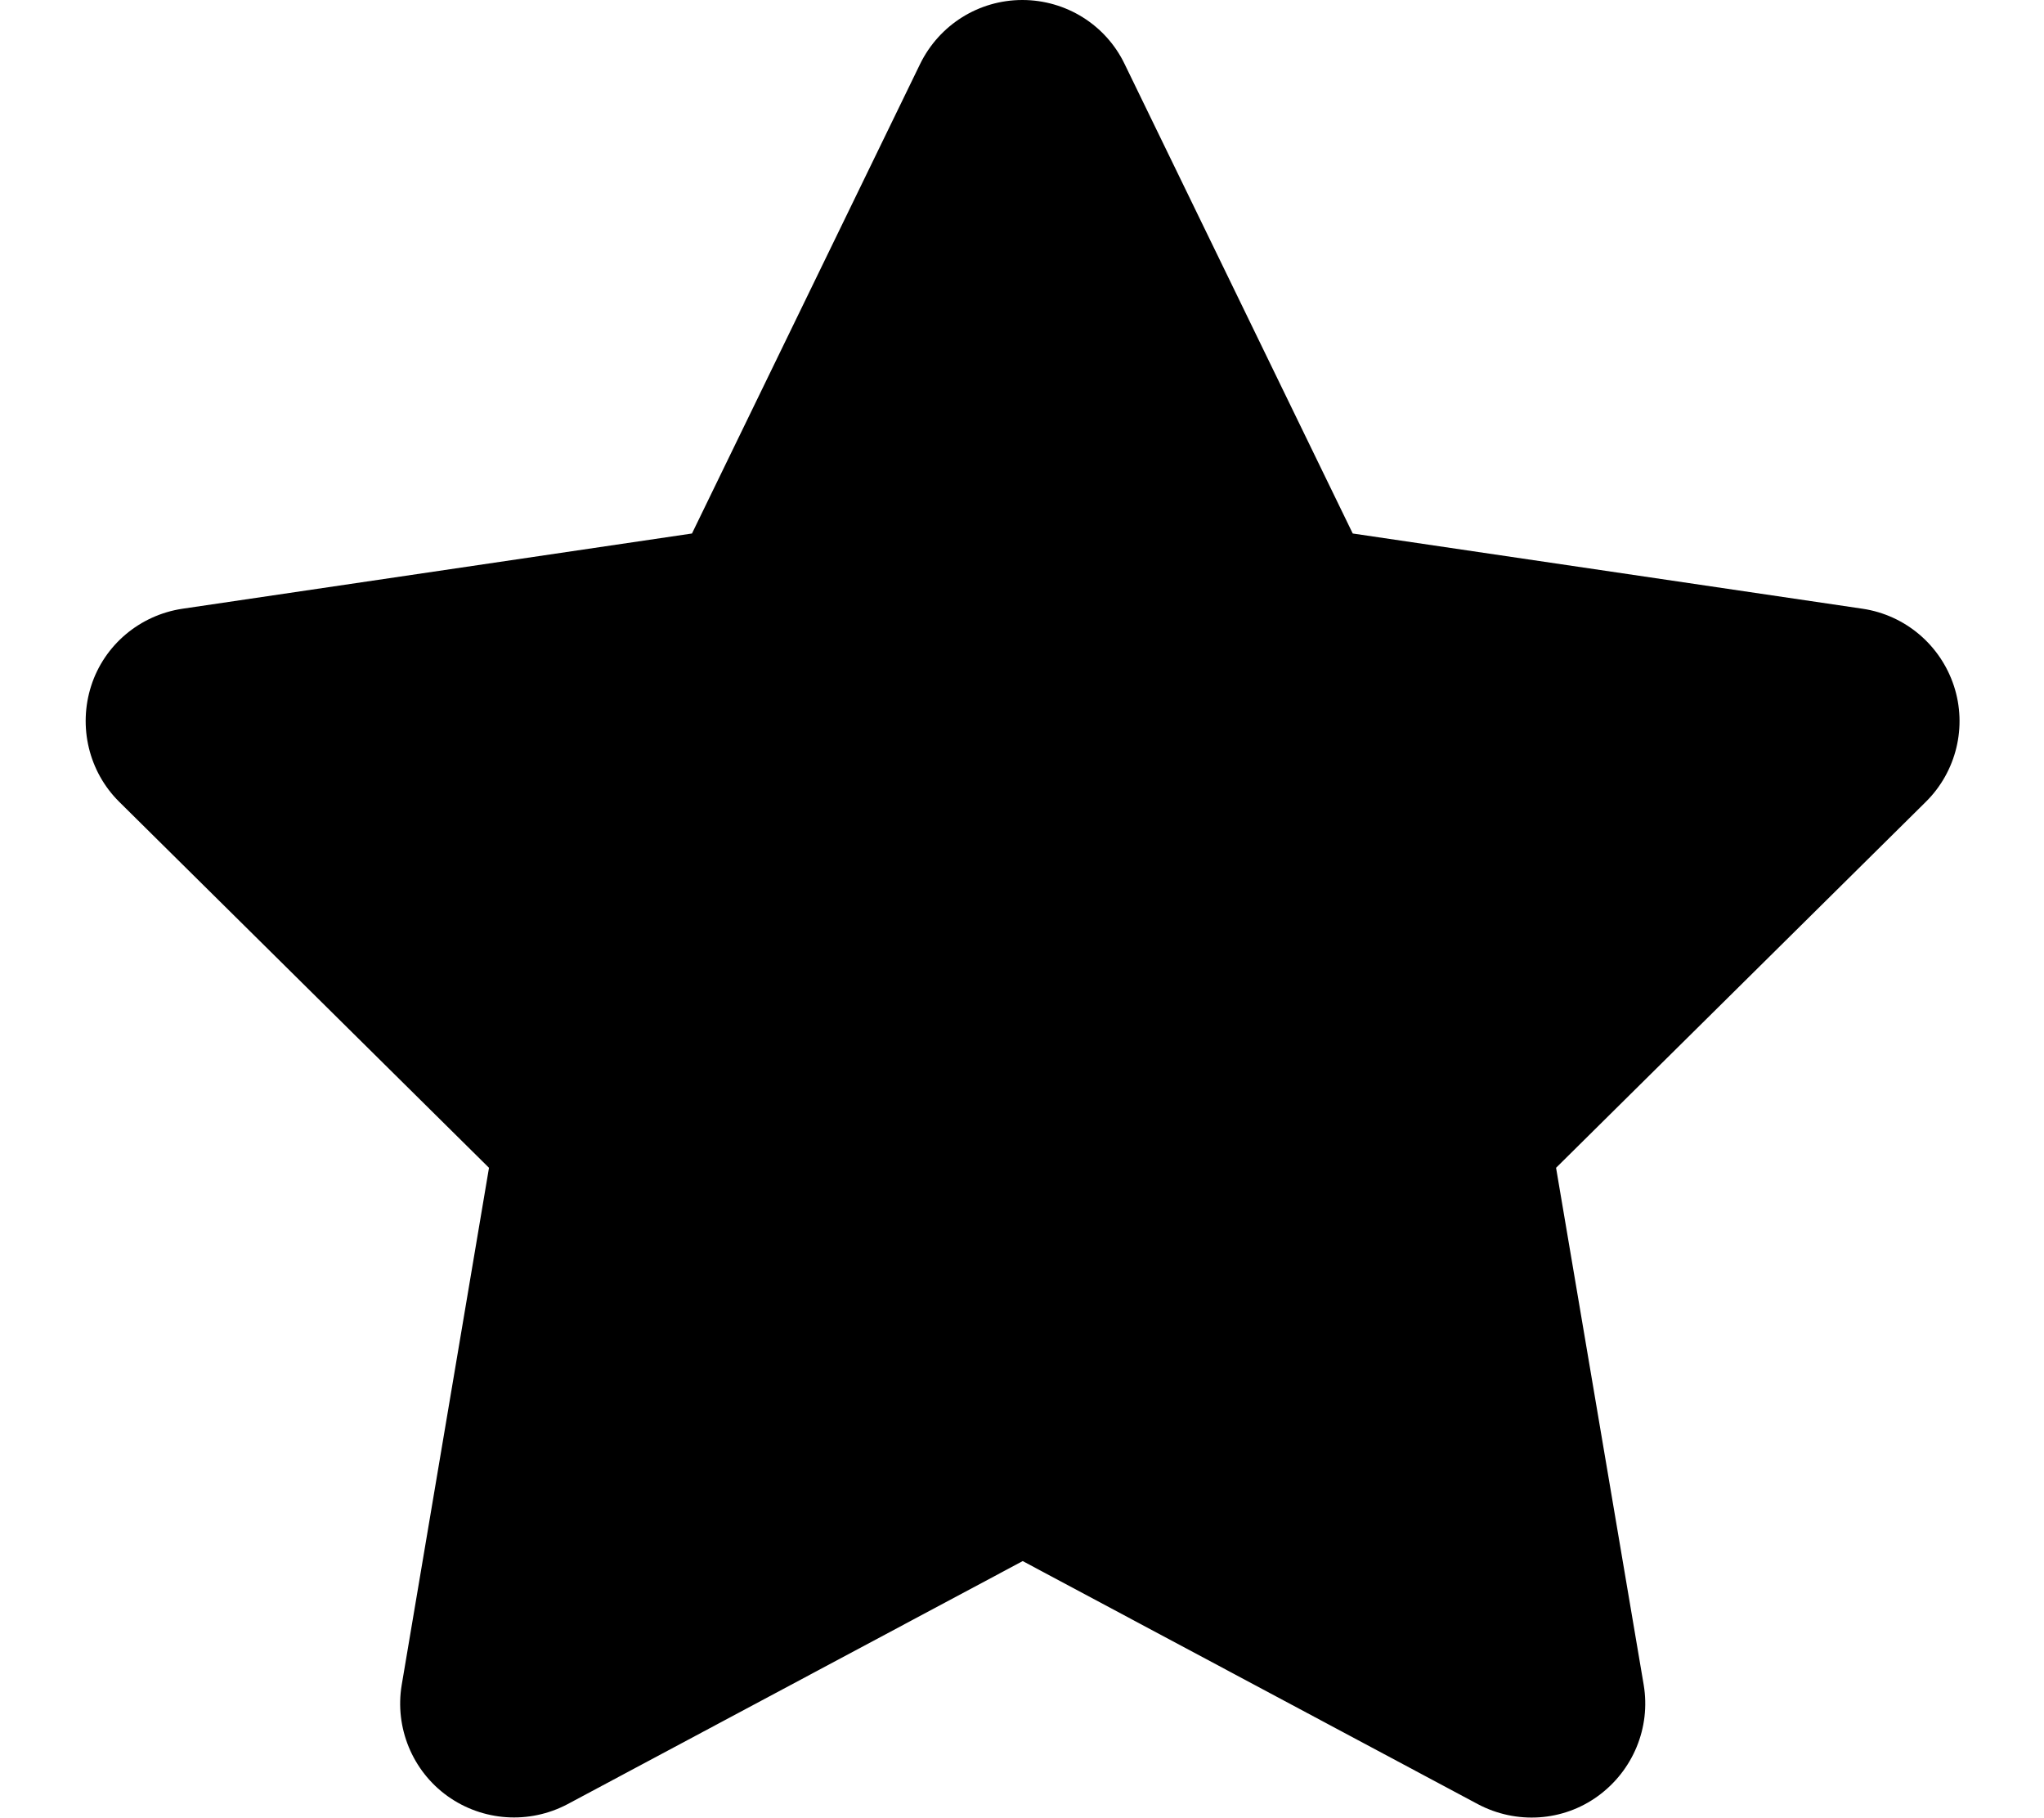
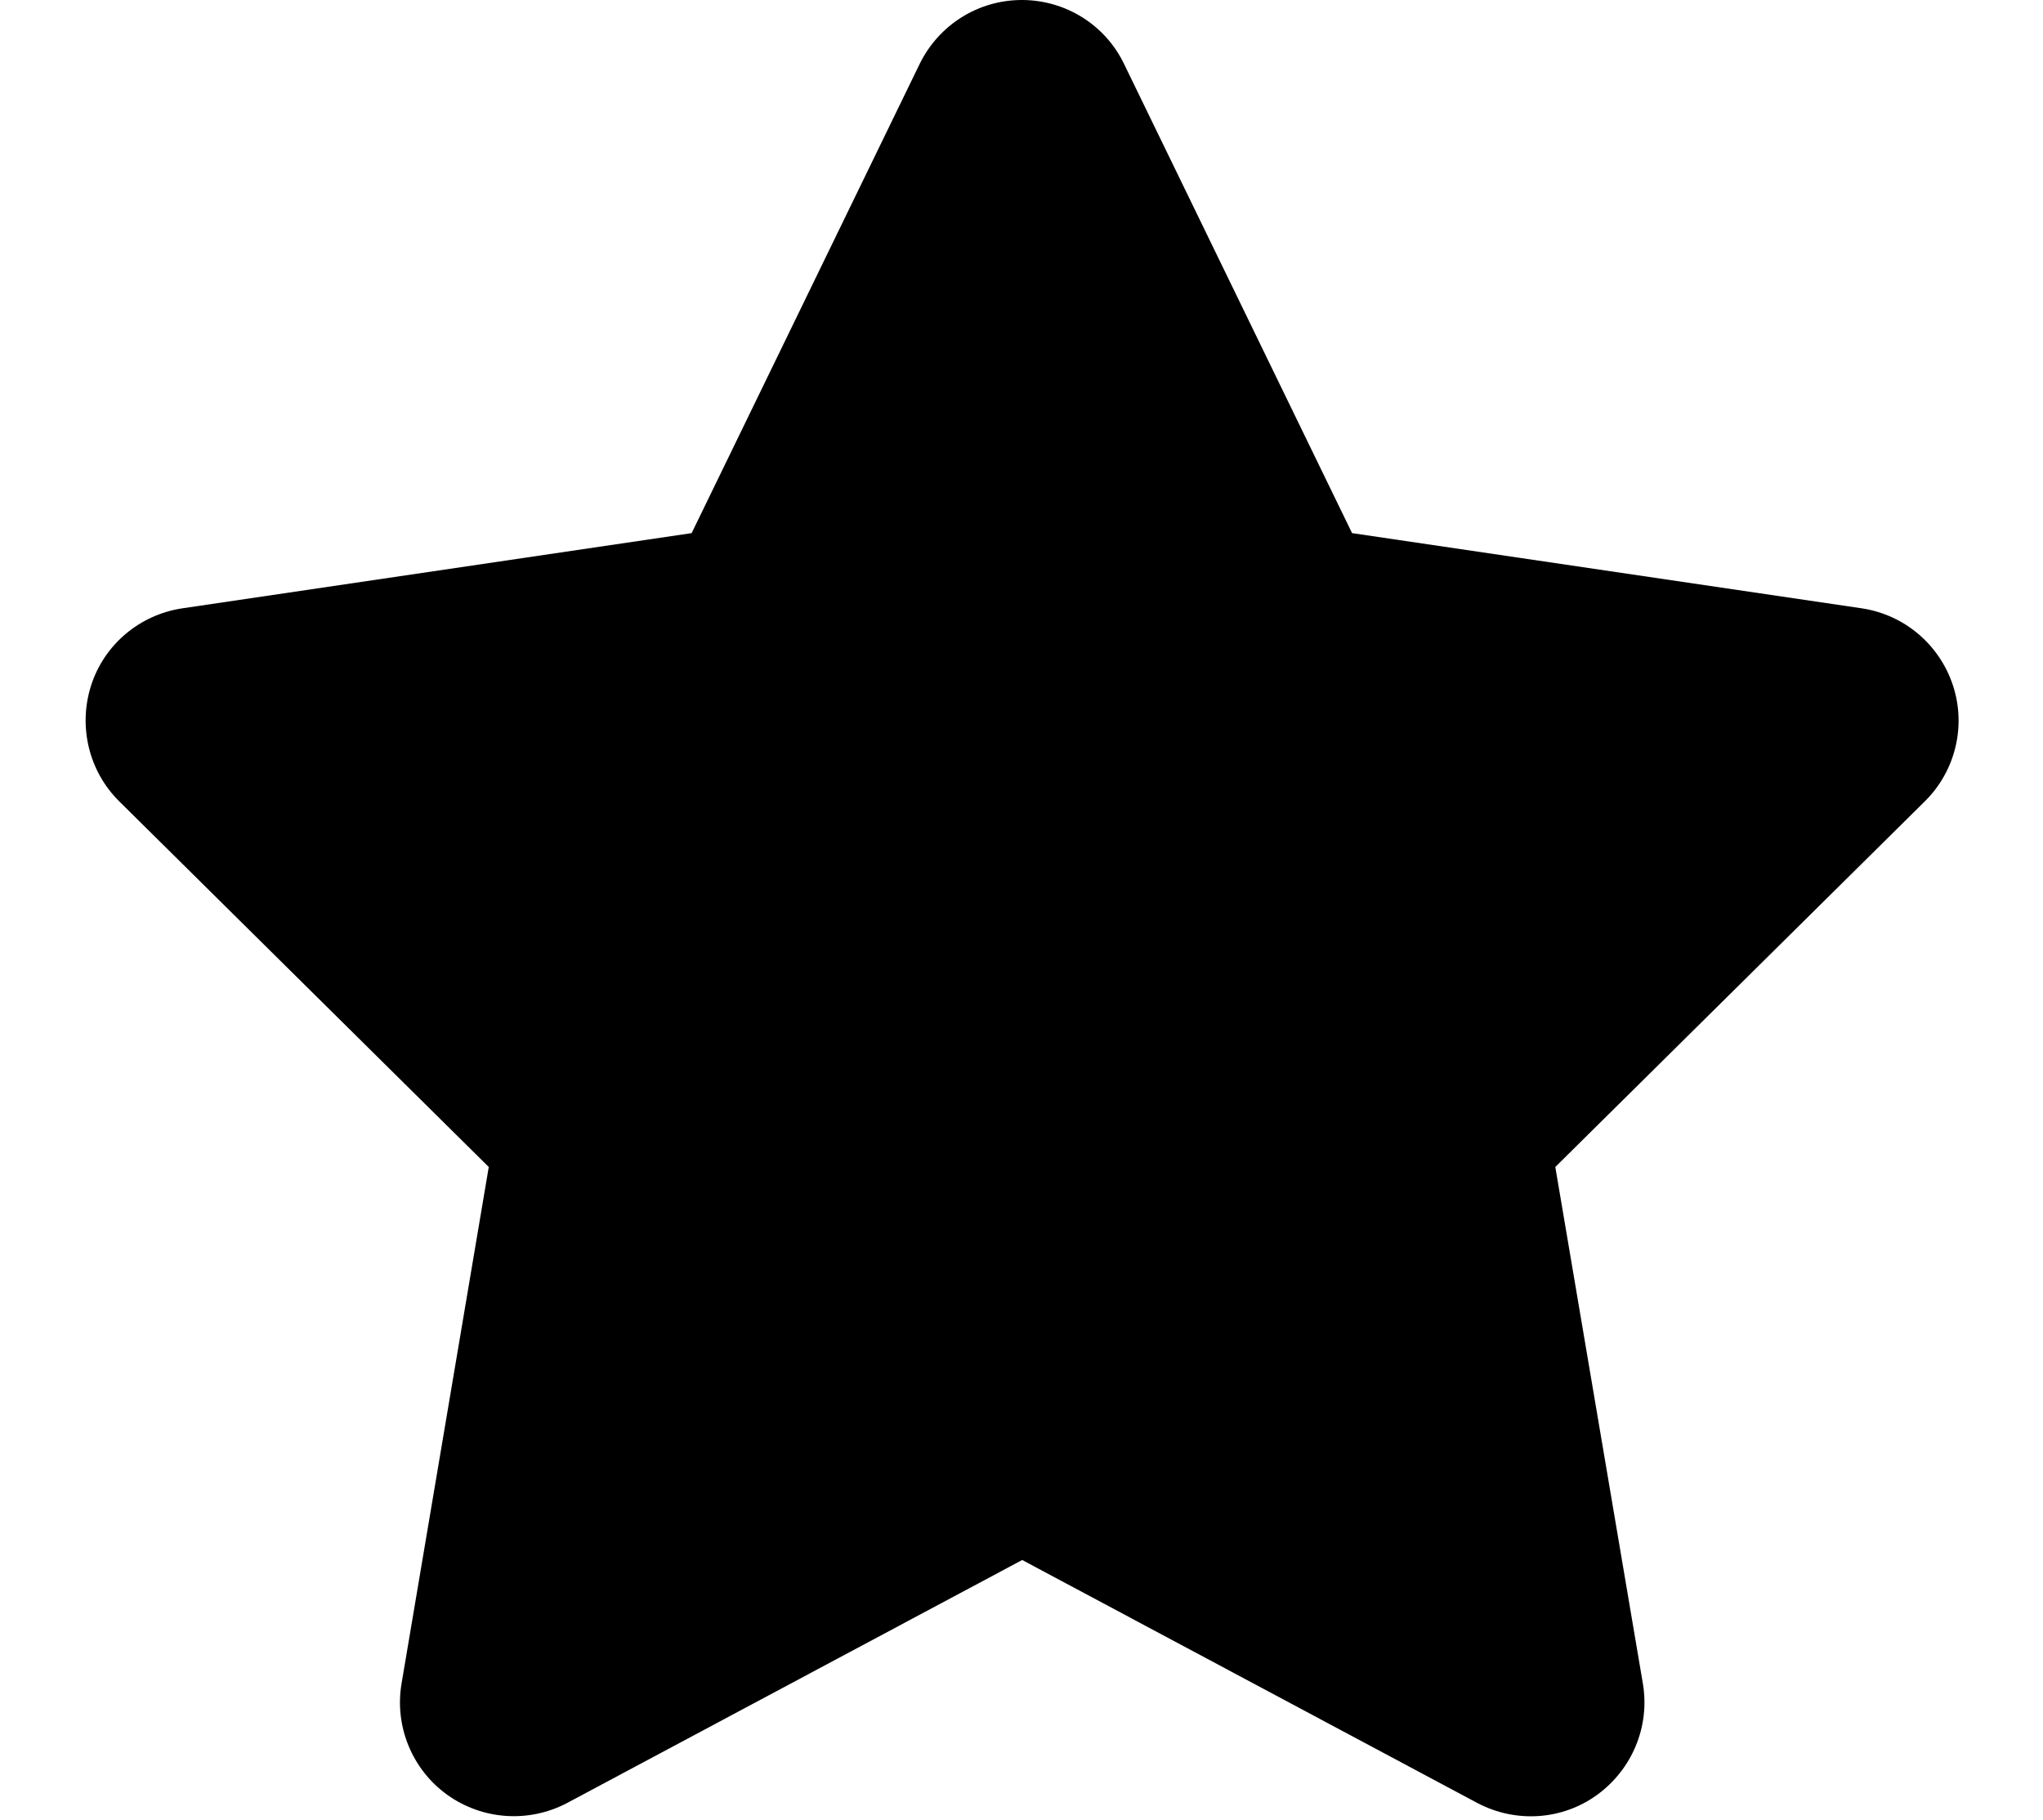
- <svg xmlns="http://www.w3.org/2000/svg" viewBox="0 0 576 512">
+ <svg xmlns="http://www.w3.org/2000/svg" viewBox="0 0 576 513">
  <path d="M316.9 18C311.6 7 300.4 0 288.1 0s-23.4 7-28.8 18L195 150.3 51.4 171.5c-12 1.8-22 10.2-25.7 21.7s-.7 24.2 7.9 32.7L137.8 329 113.2 474.7c-2 12 3 24.2 12.9 31.3s23 8 33.8 2.3l128.3-68.5 128.3 68.5c10.8 5.7 23.9 4.9 33.8-2.3s14.9-19.3 12.9-31.3L438.5 329 542.7 225.9c8.6-8.5 11.7-21.2 7.9-32.7s-13.7-19.9-25.7-21.7L381.2 150.3 316.9 18z" />
</svg>
